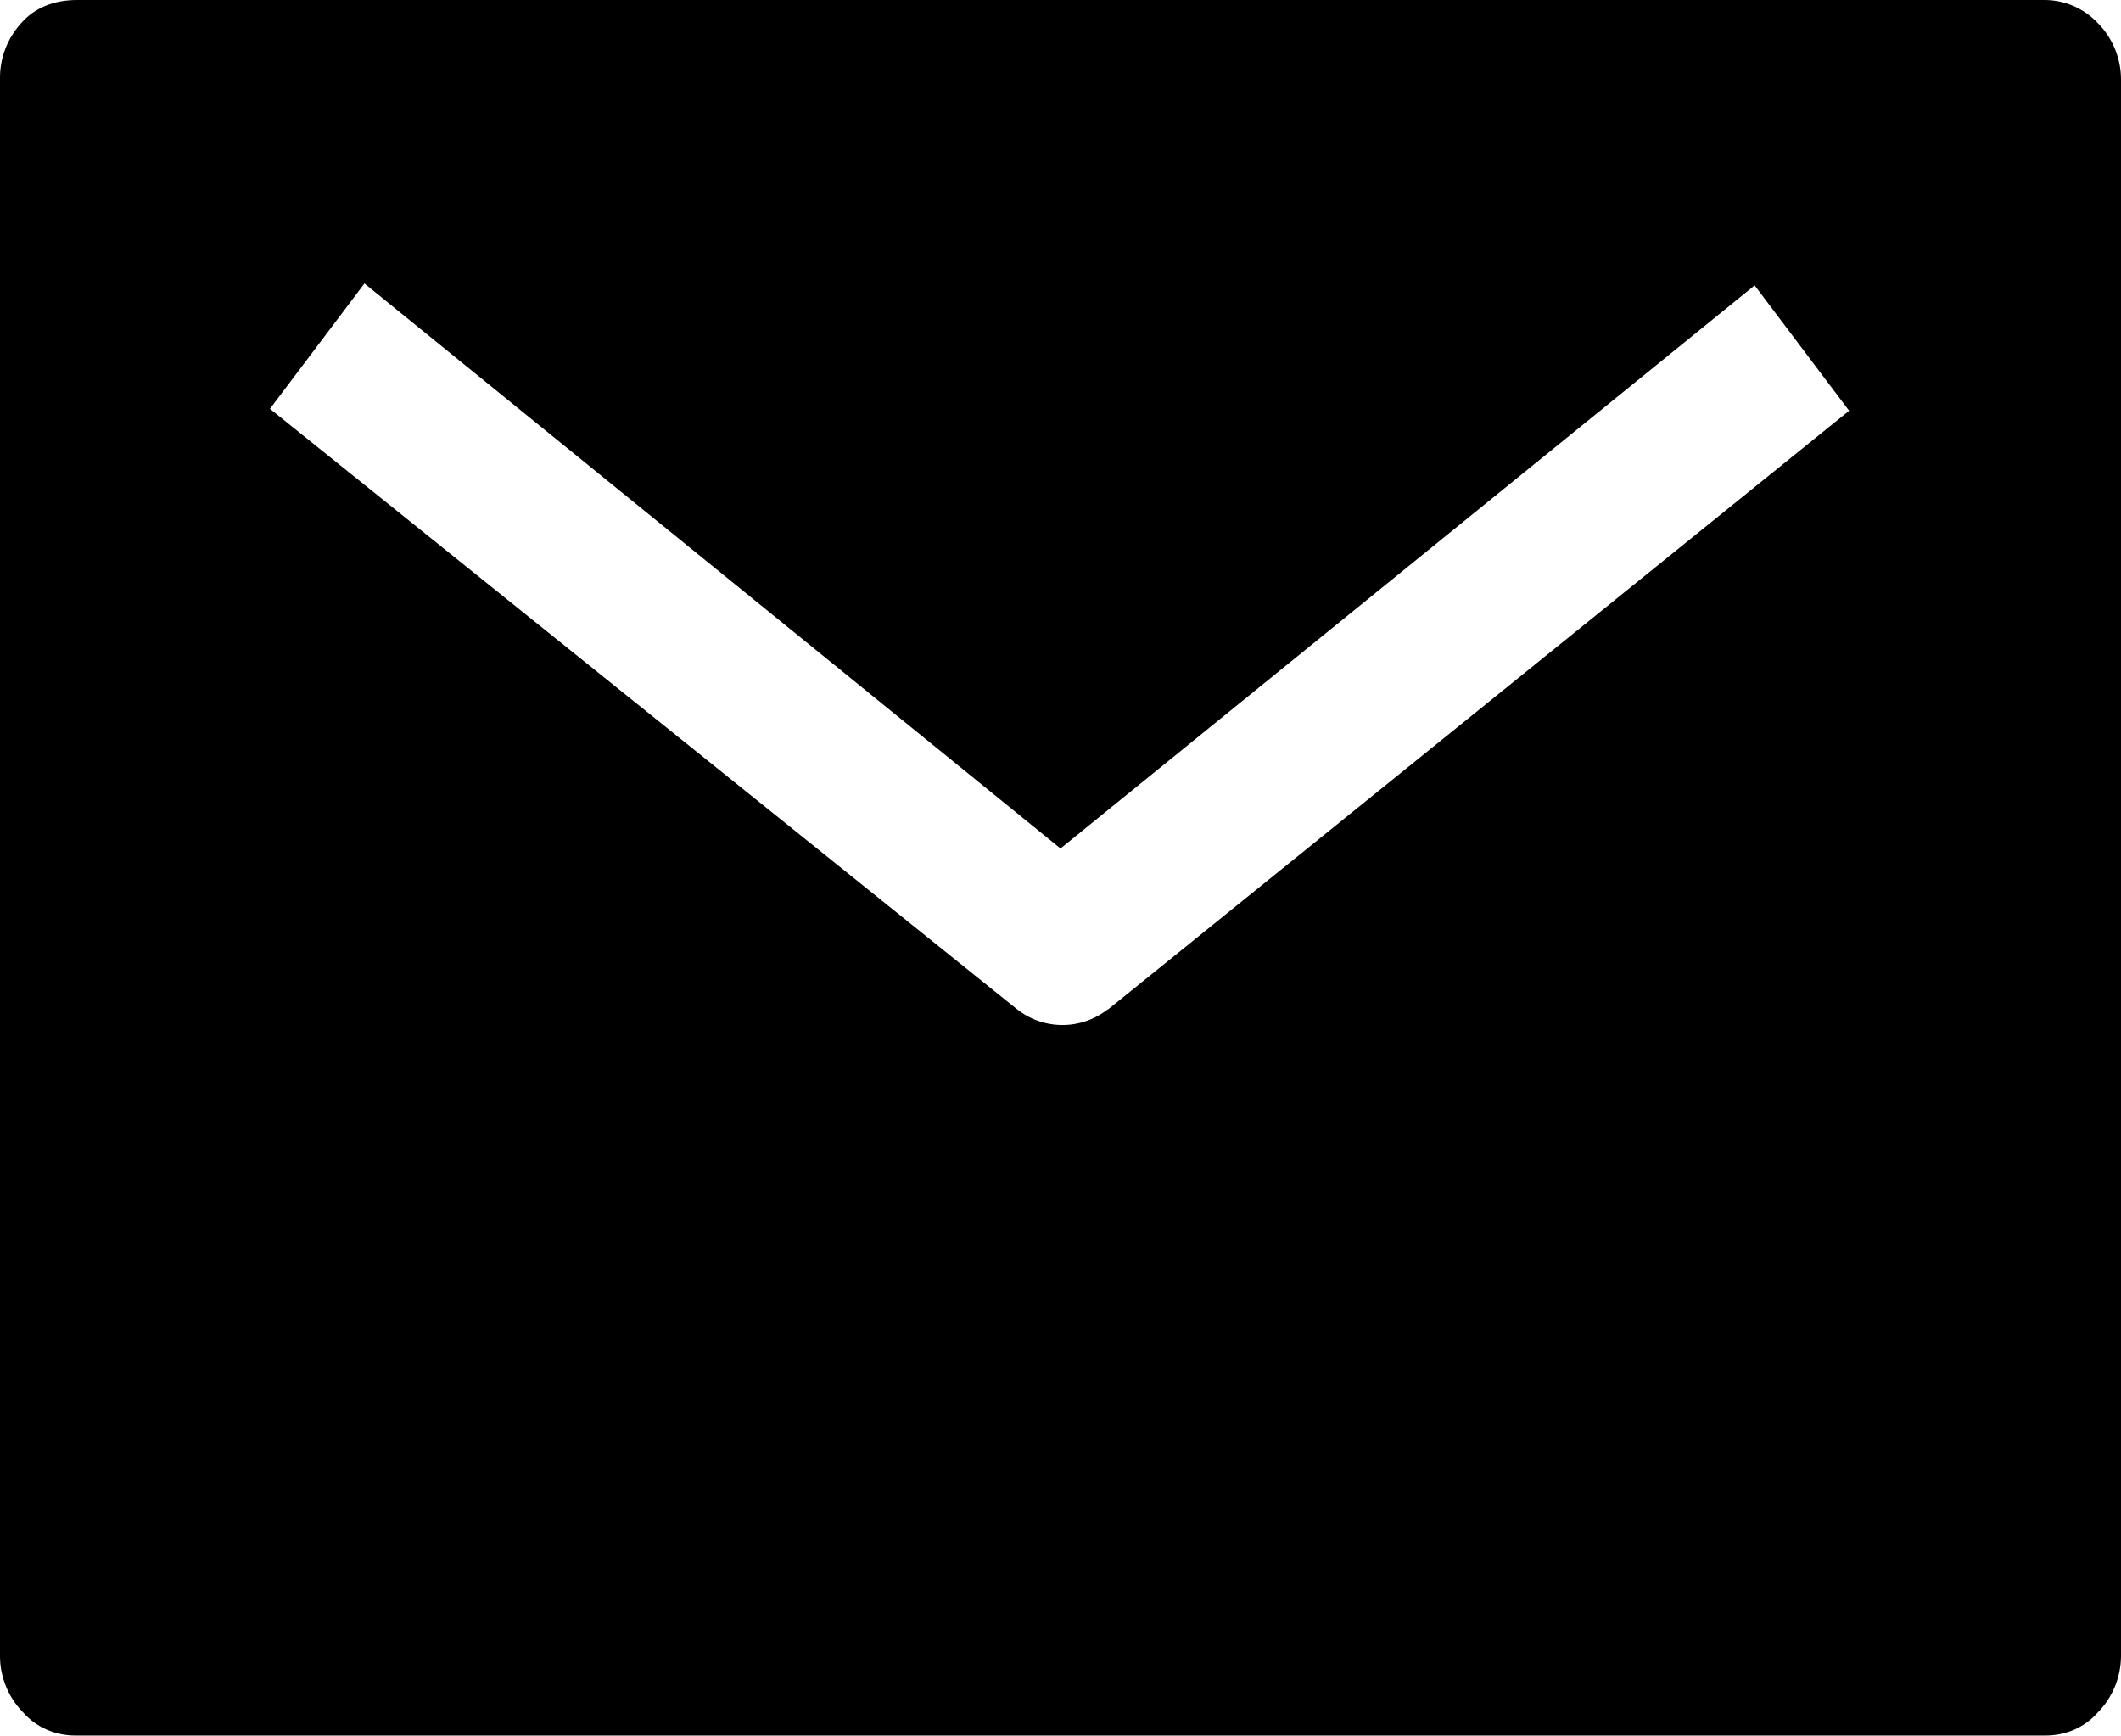
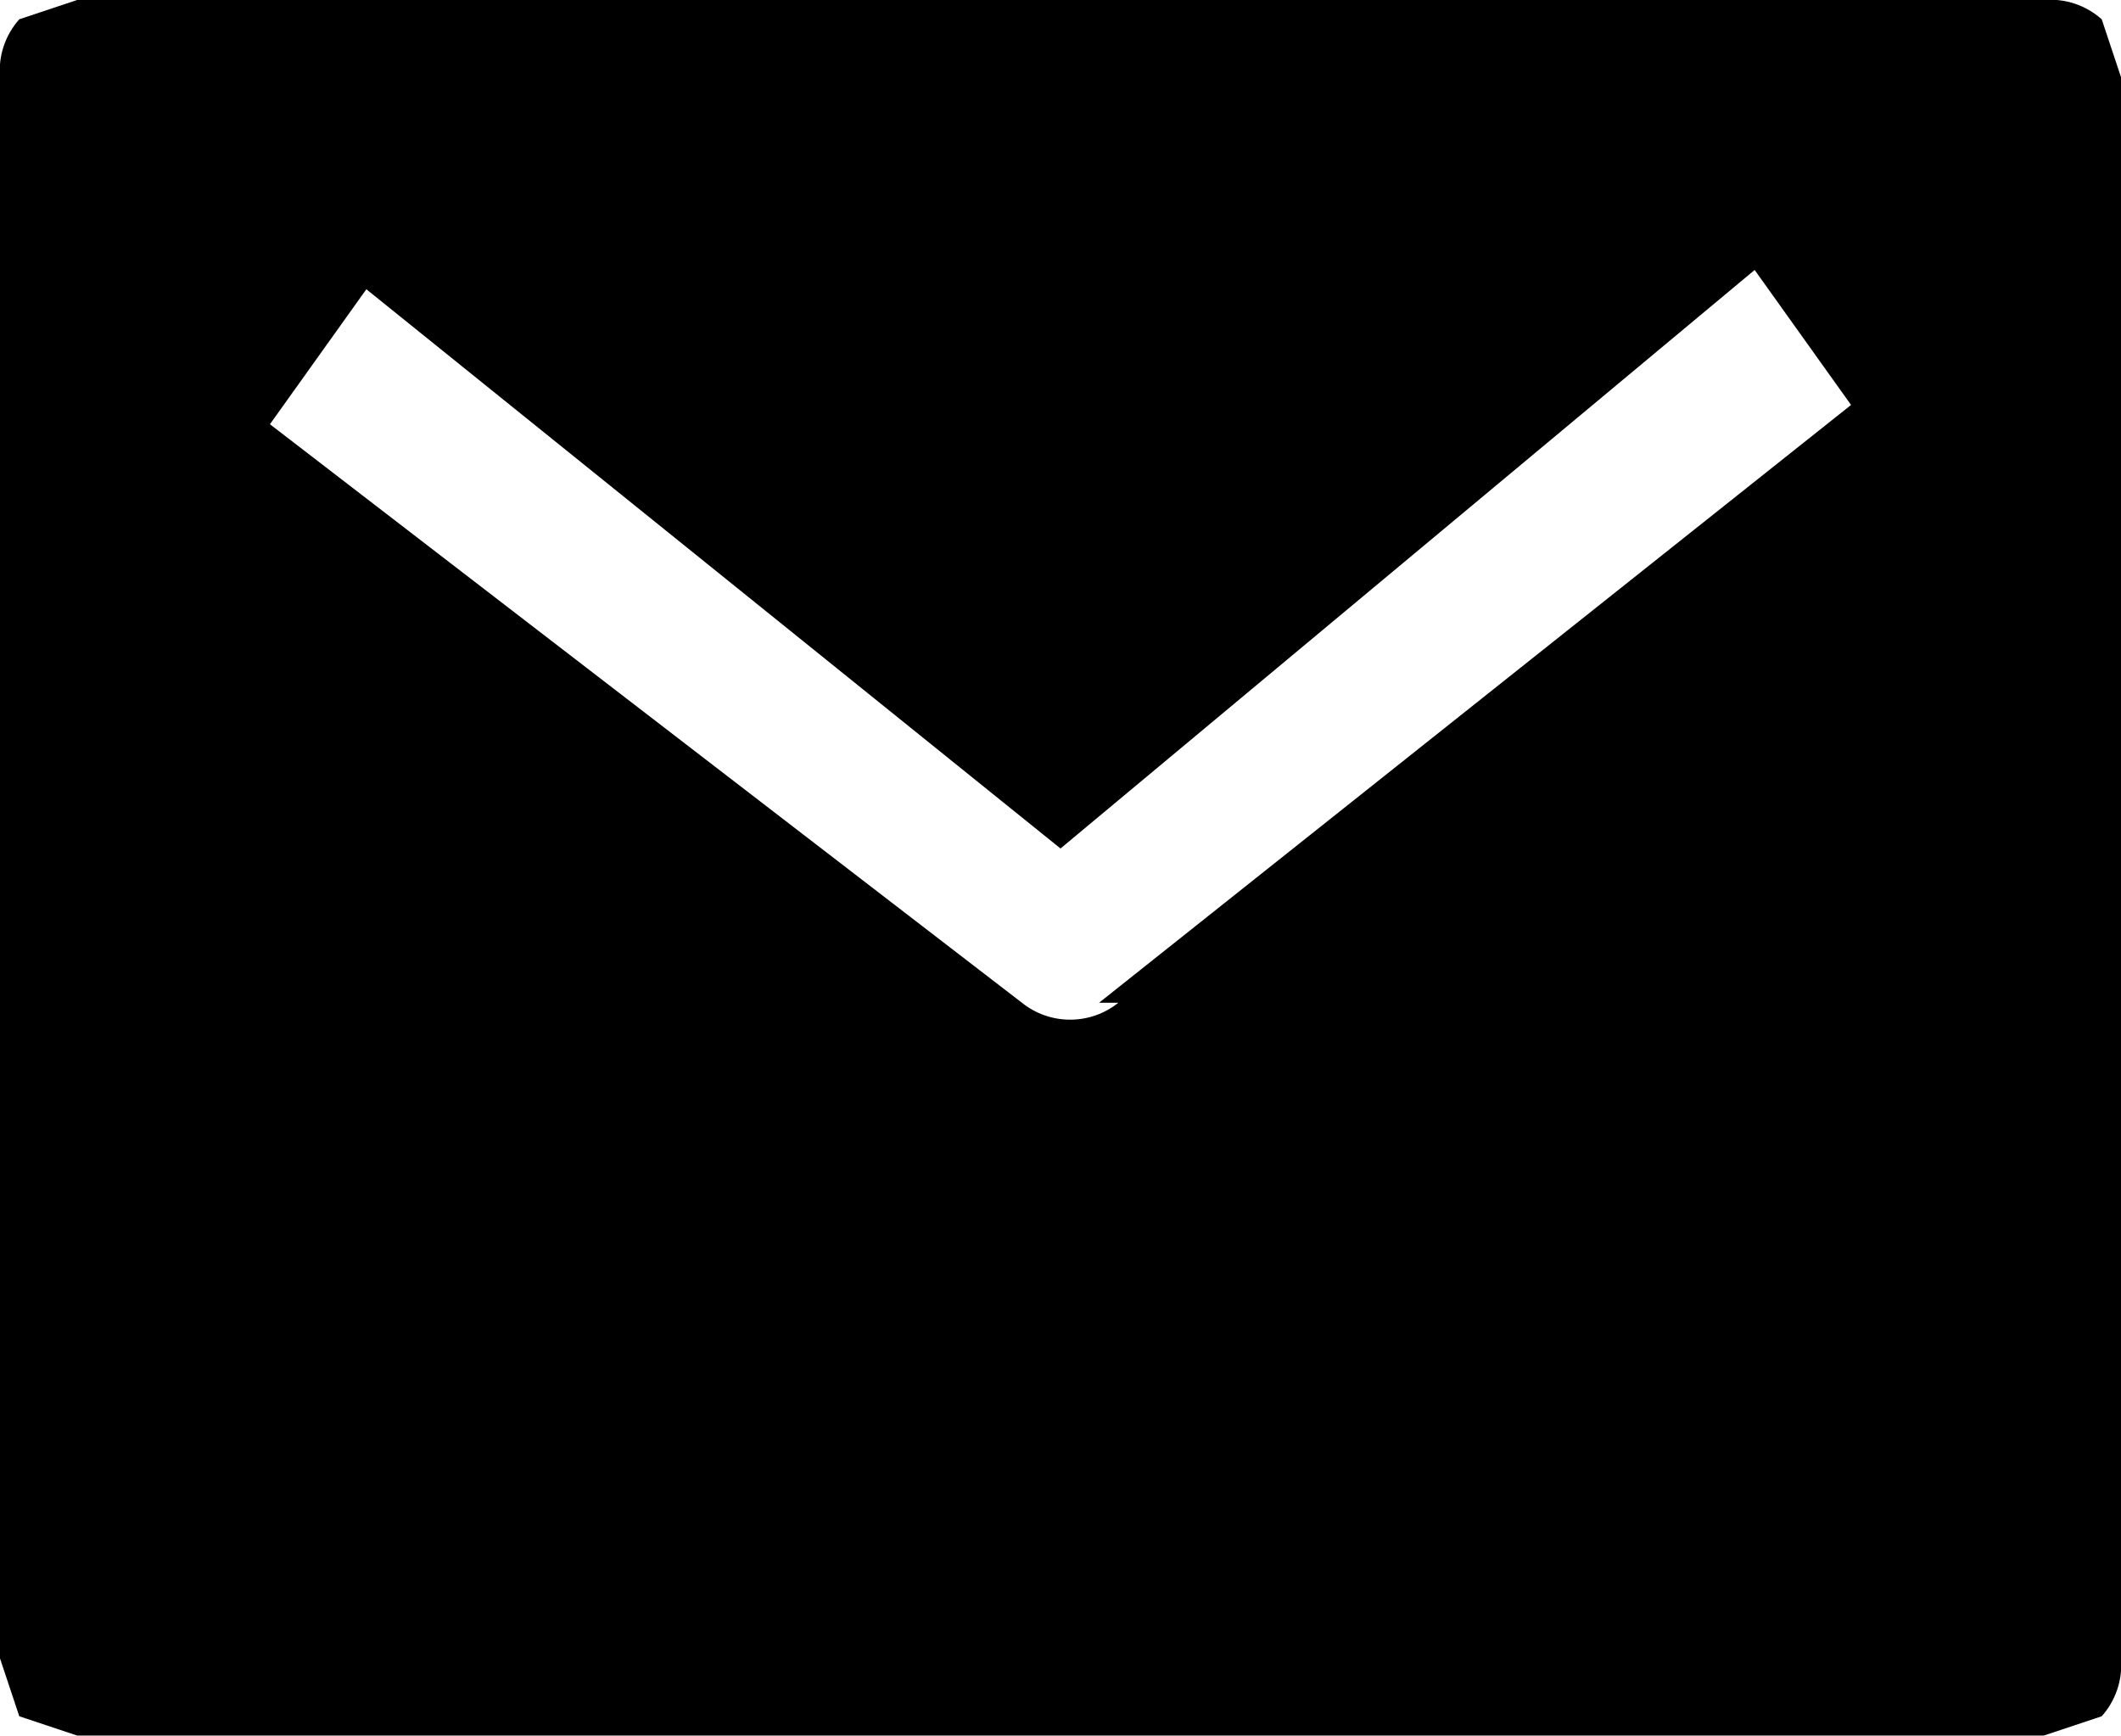
<svg xmlns="http://www.w3.org/2000/svg" fill="none" viewBox="0 0 11 9">
-   <path fill="#000" d="M10.6 0H.4C.28 0 .18.04.11.12A.42.42 0 0 0 0 .41v8.18c0 .1.04.21.12.29.07.08.17.12.27.12h10.22c.1 0 .2-.04.27-.12a.42.42 0 0 0 .12-.29V.41c0-.1-.04-.21-.12-.29a.38.38 0 0 0-.27-.12ZM5.75 5.23a.38.38 0 0 1-.48 0L1.4 2.12l.49-.65L5.5 4.4l3.6-2.92.49.65-3.85 3.11Z" />
+   <path fill="#000" d="M10.6 0H.4L.1.1a.4.4 0 0 0-.1.3v8.2l.1.3.3.1h10.2l.3-.1a.4.4 0 0 0 .1-.3V.4l-.1-.3a.4.4 0 0 0-.3-.1ZM5.8 5.2a.4.4 0 0 1-.5 0l-3.9-3 .5-.7 3.6 2.9 3.6-3 .5.7-3.9 3.1Z" />
</svg>
